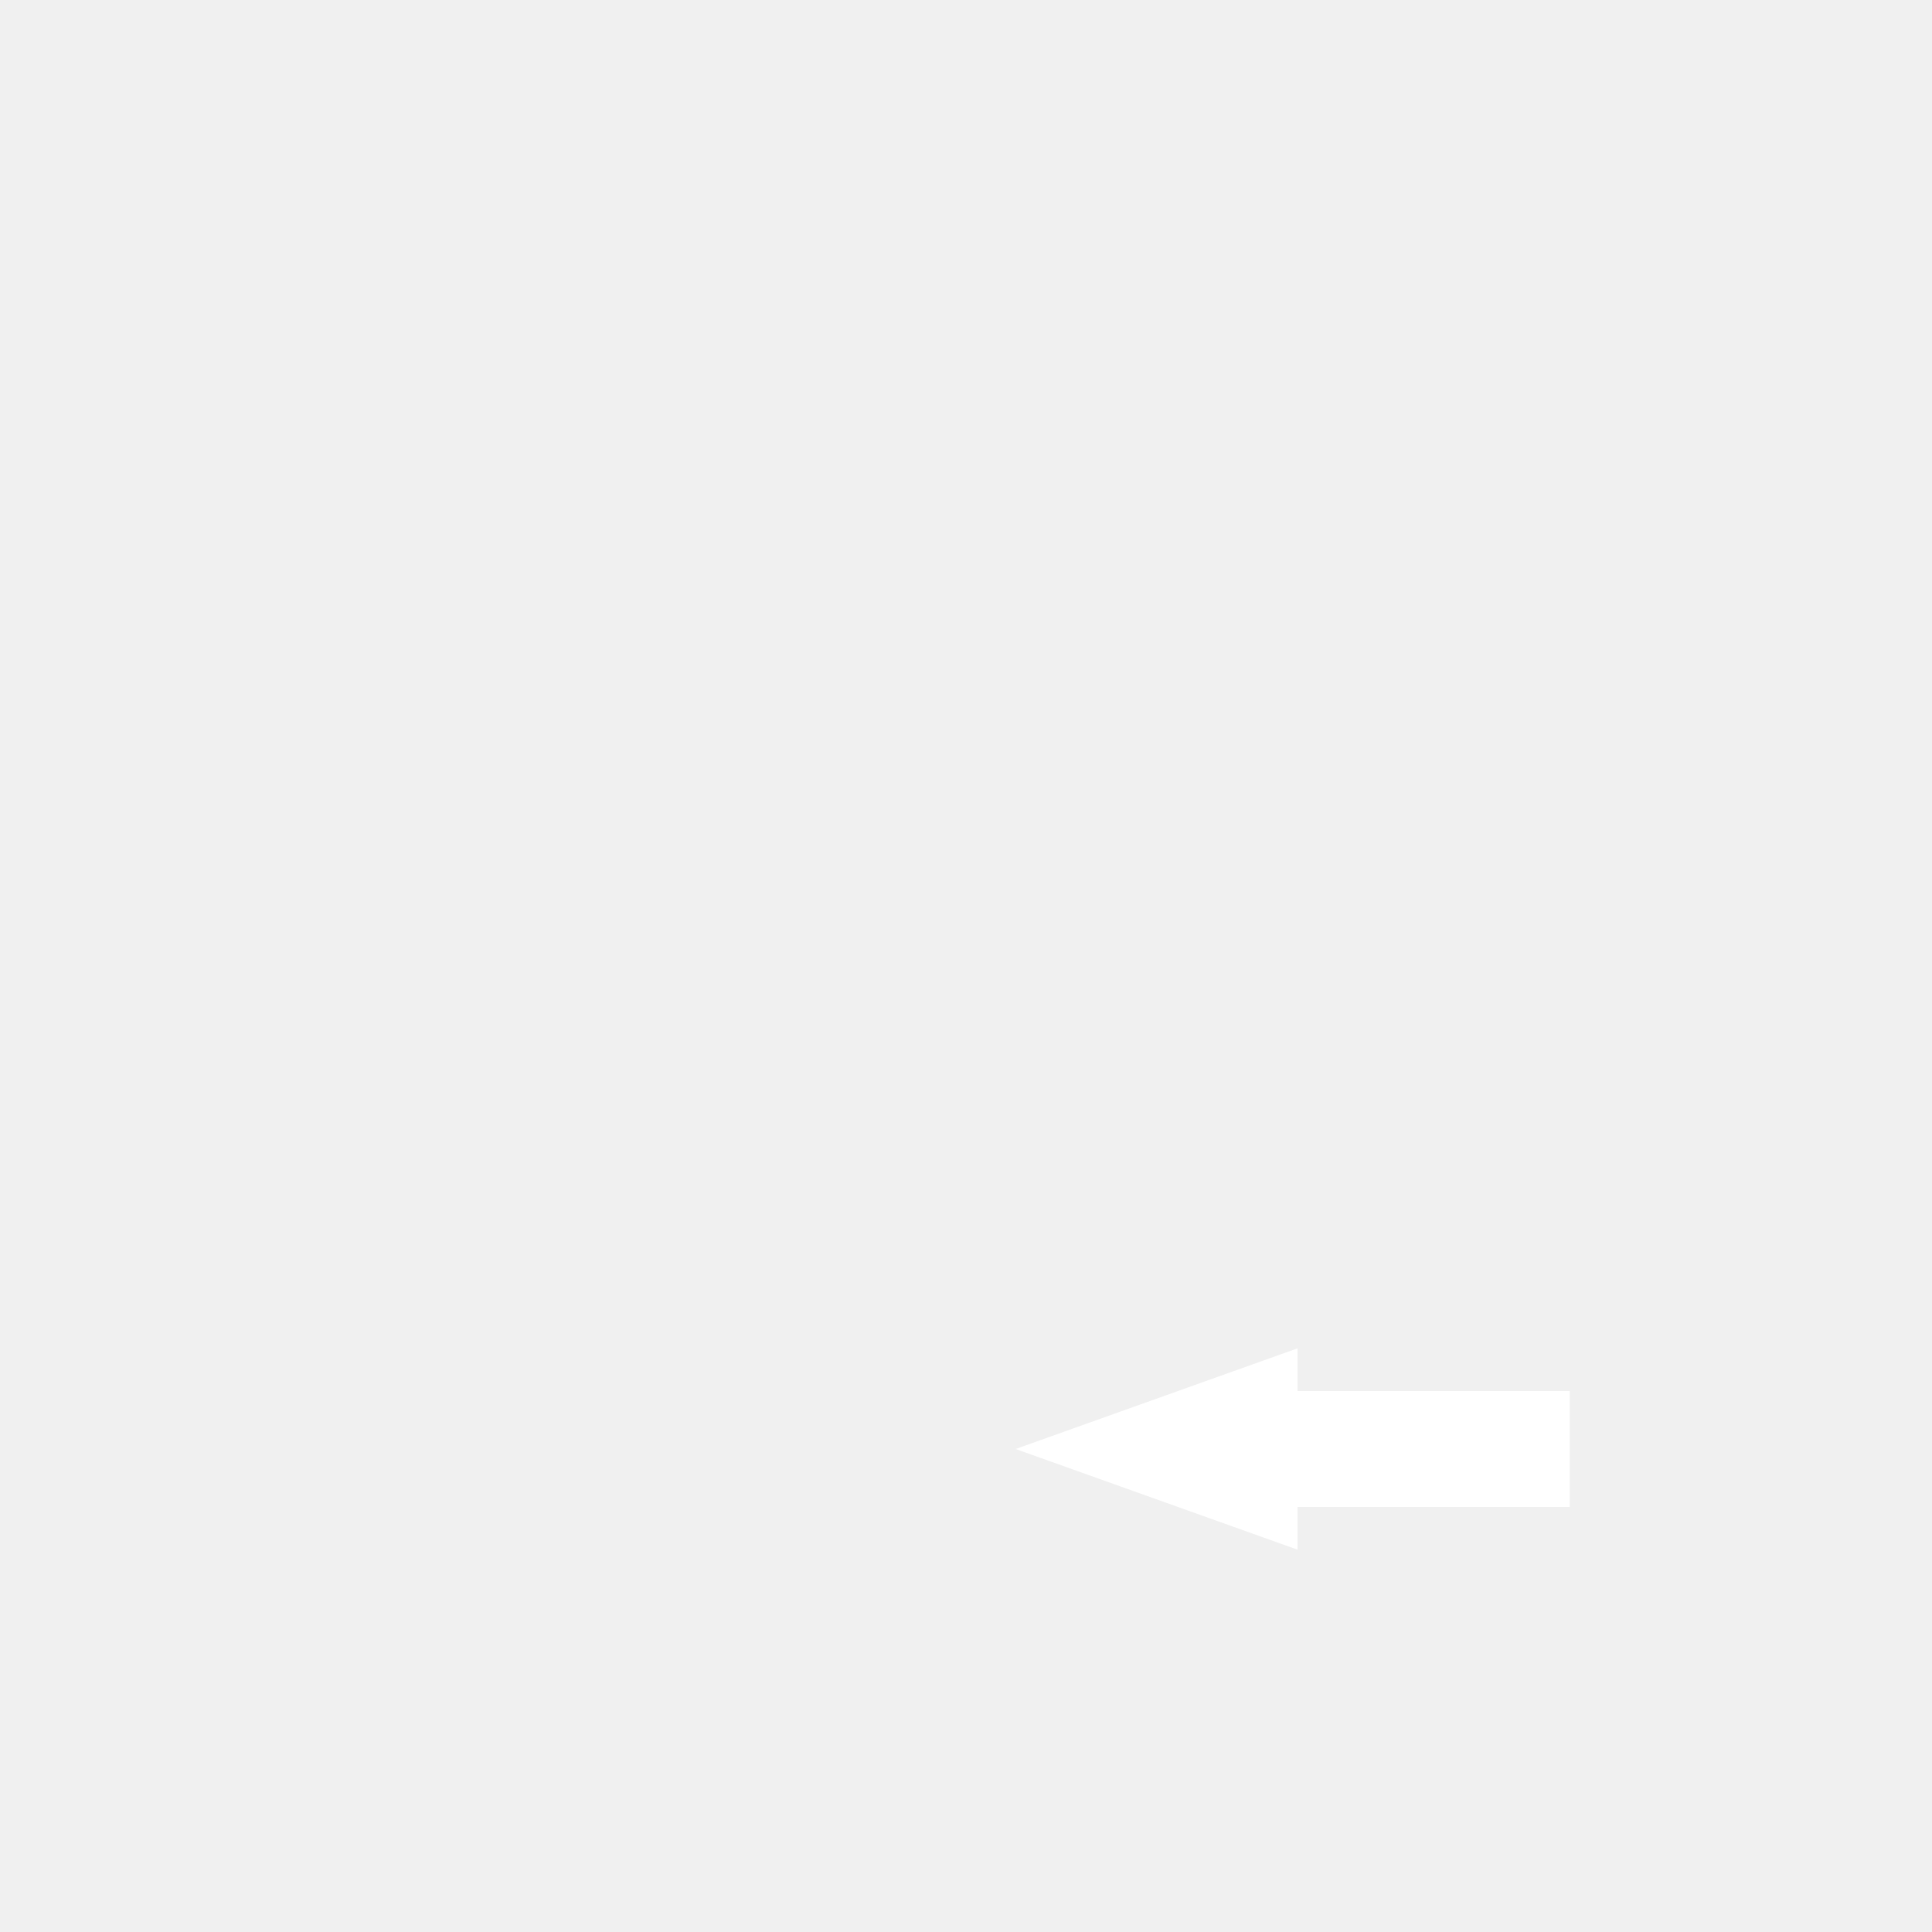
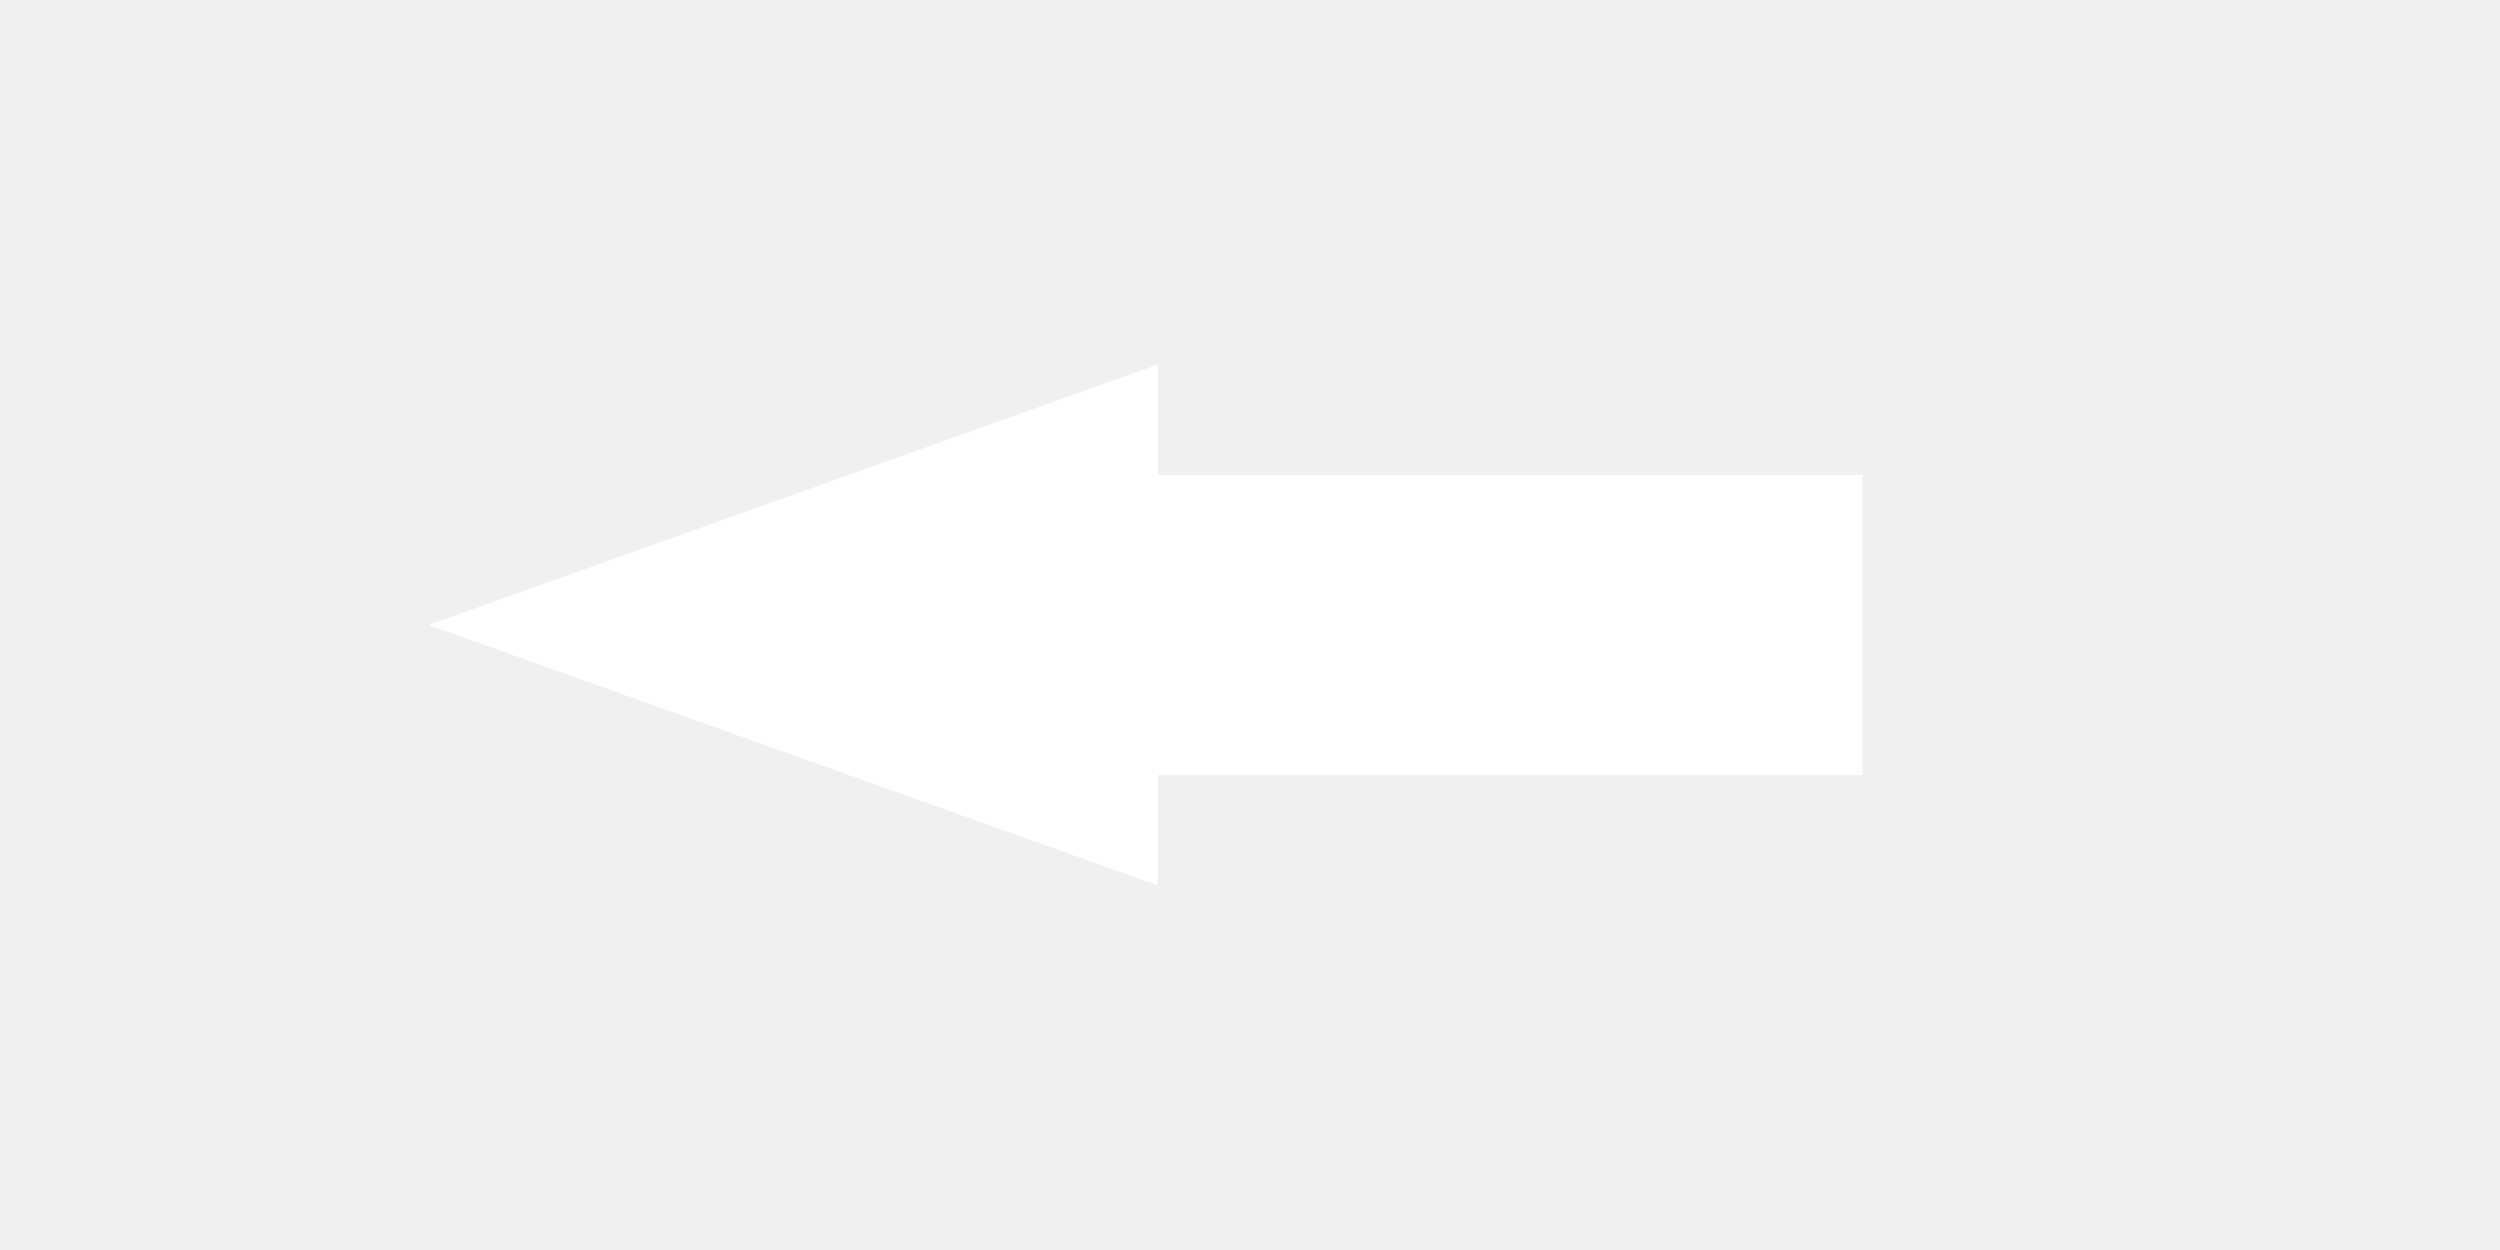
- <svg xmlns="http://www.w3.org/2000/svg" width="200" height="200" viewBox="0 0 200 200">
+ <svg xmlns="http://www.w3.org/2000/svg" width="200" height="100" viewBox="113 125 50 50">
  <path d="M 161.5 145             L 133.316 145             L 133.316 141             L 108.116 150             L 133.316 159             L 133.316 155             L 161.5 155             Z" fill="#ffffff" stroke="#ffffff" stroke-width="2" />
</svg>
